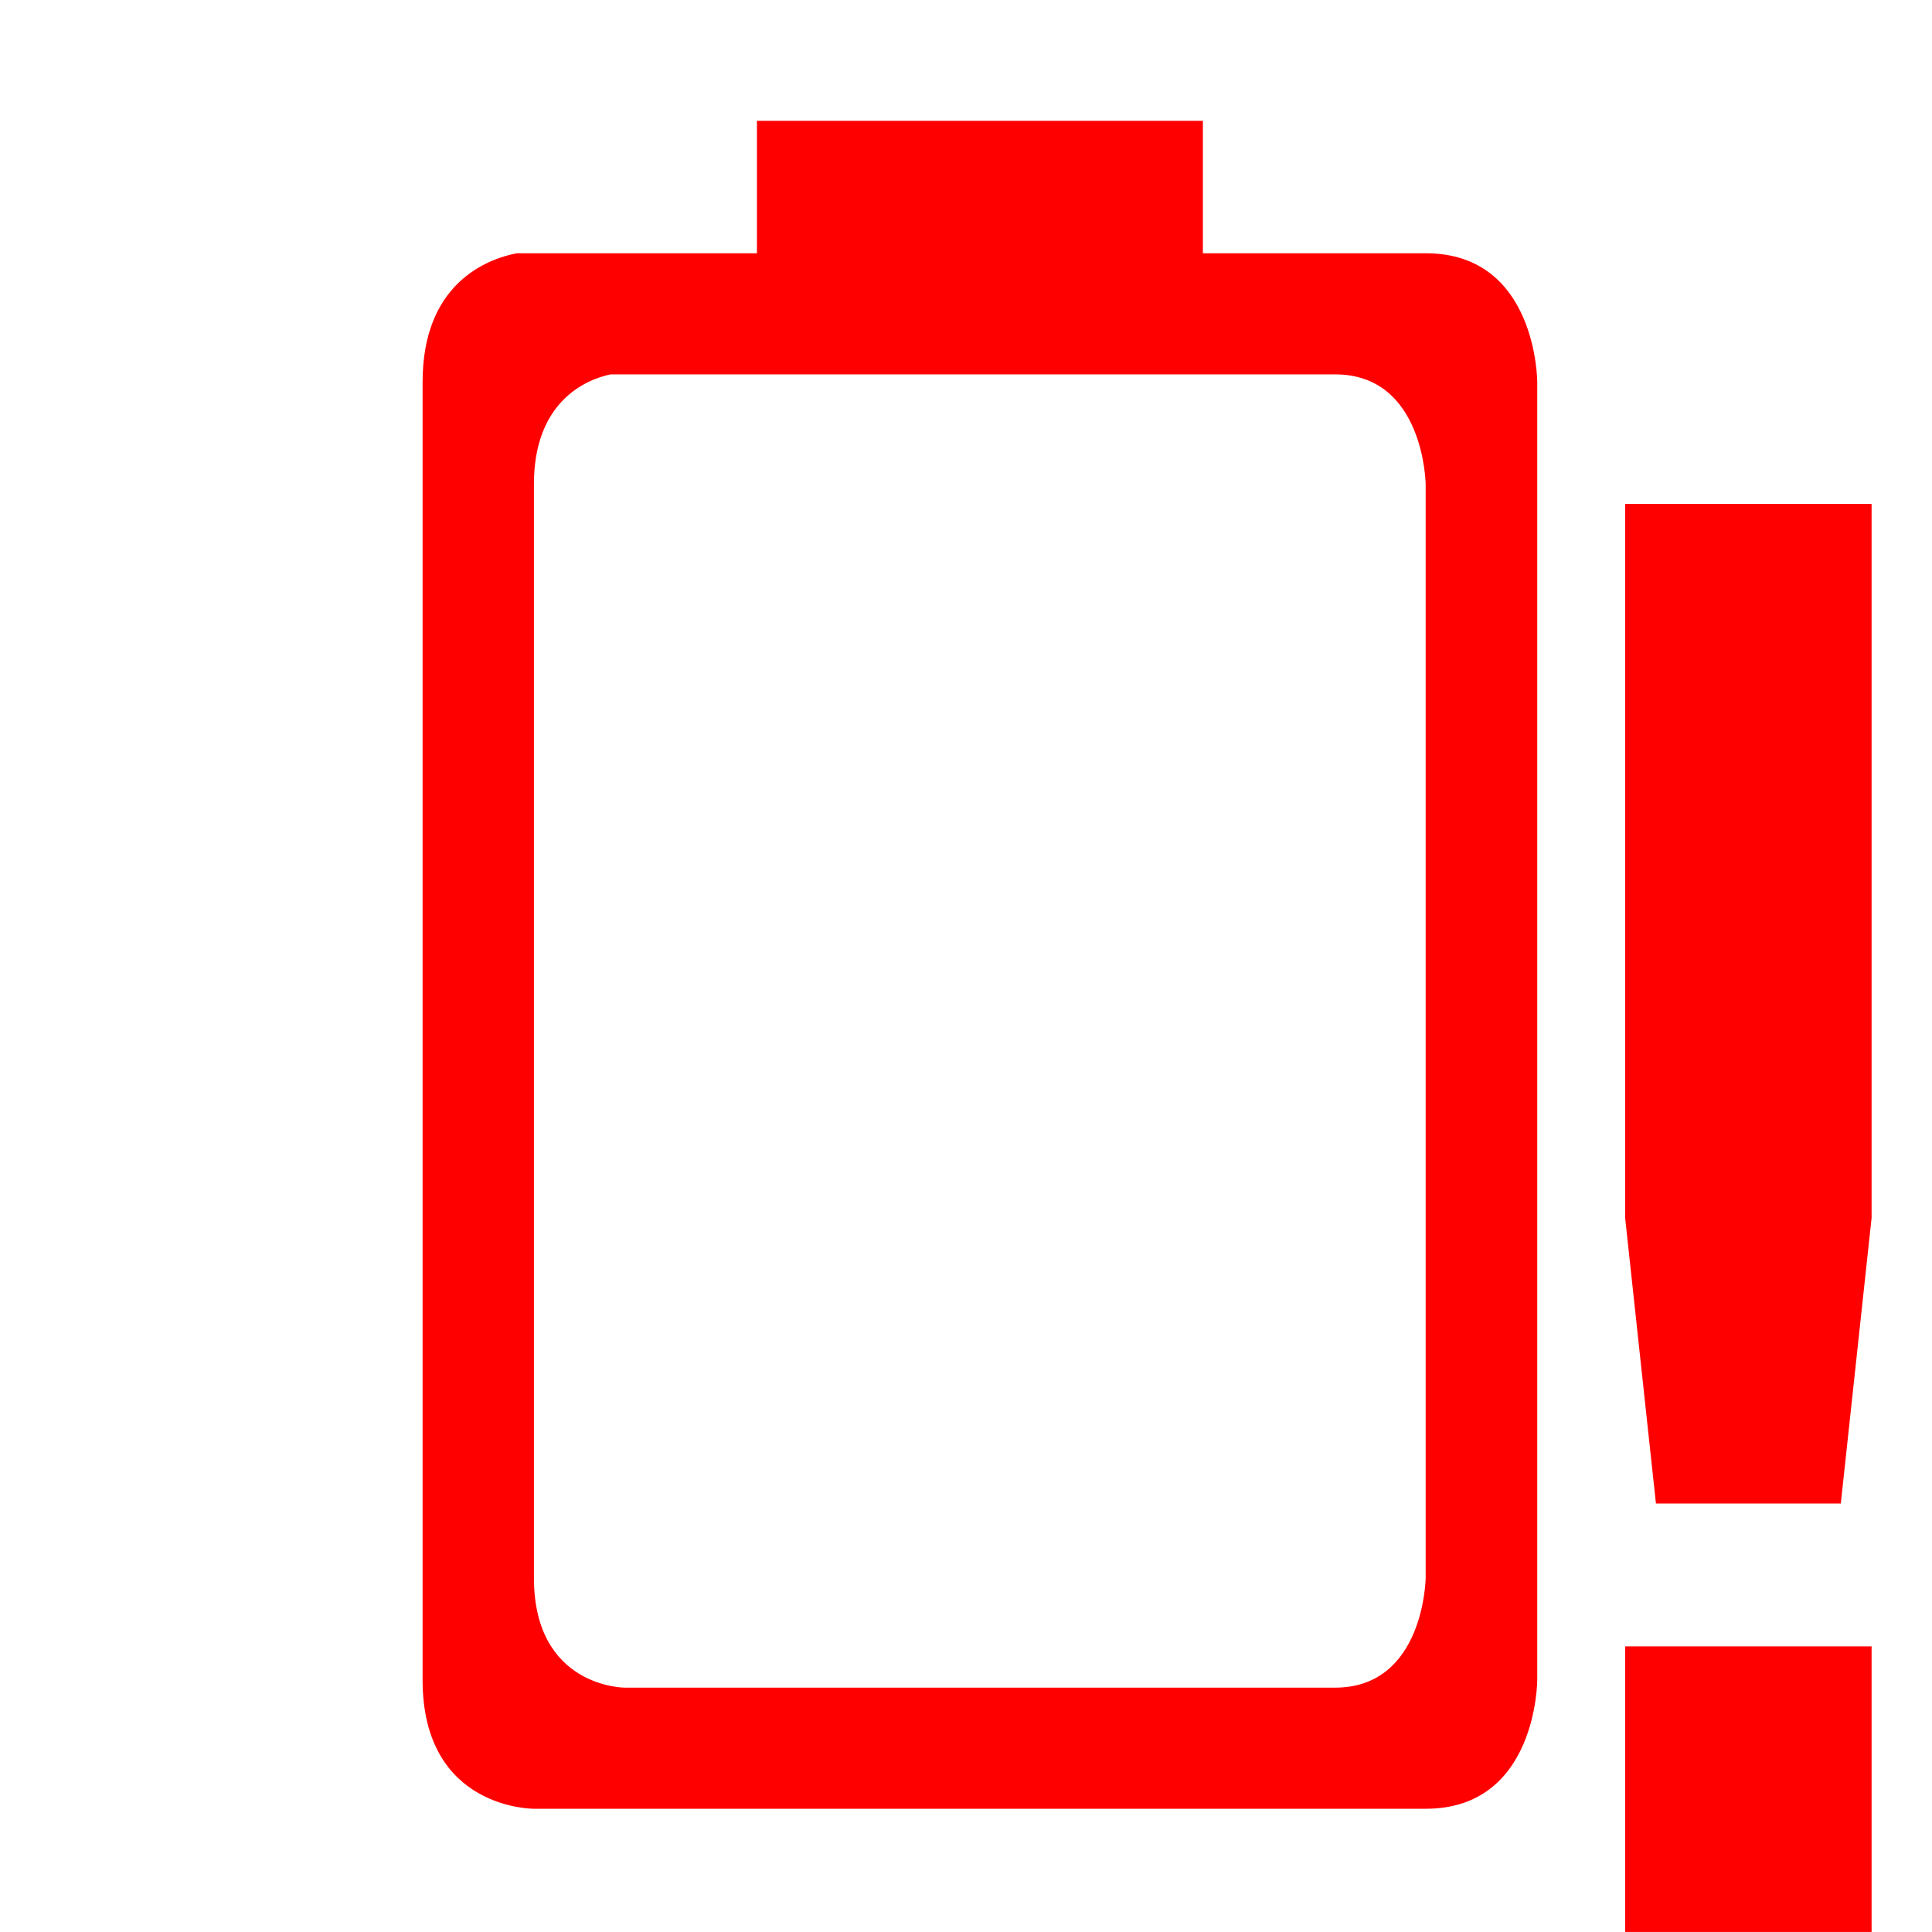
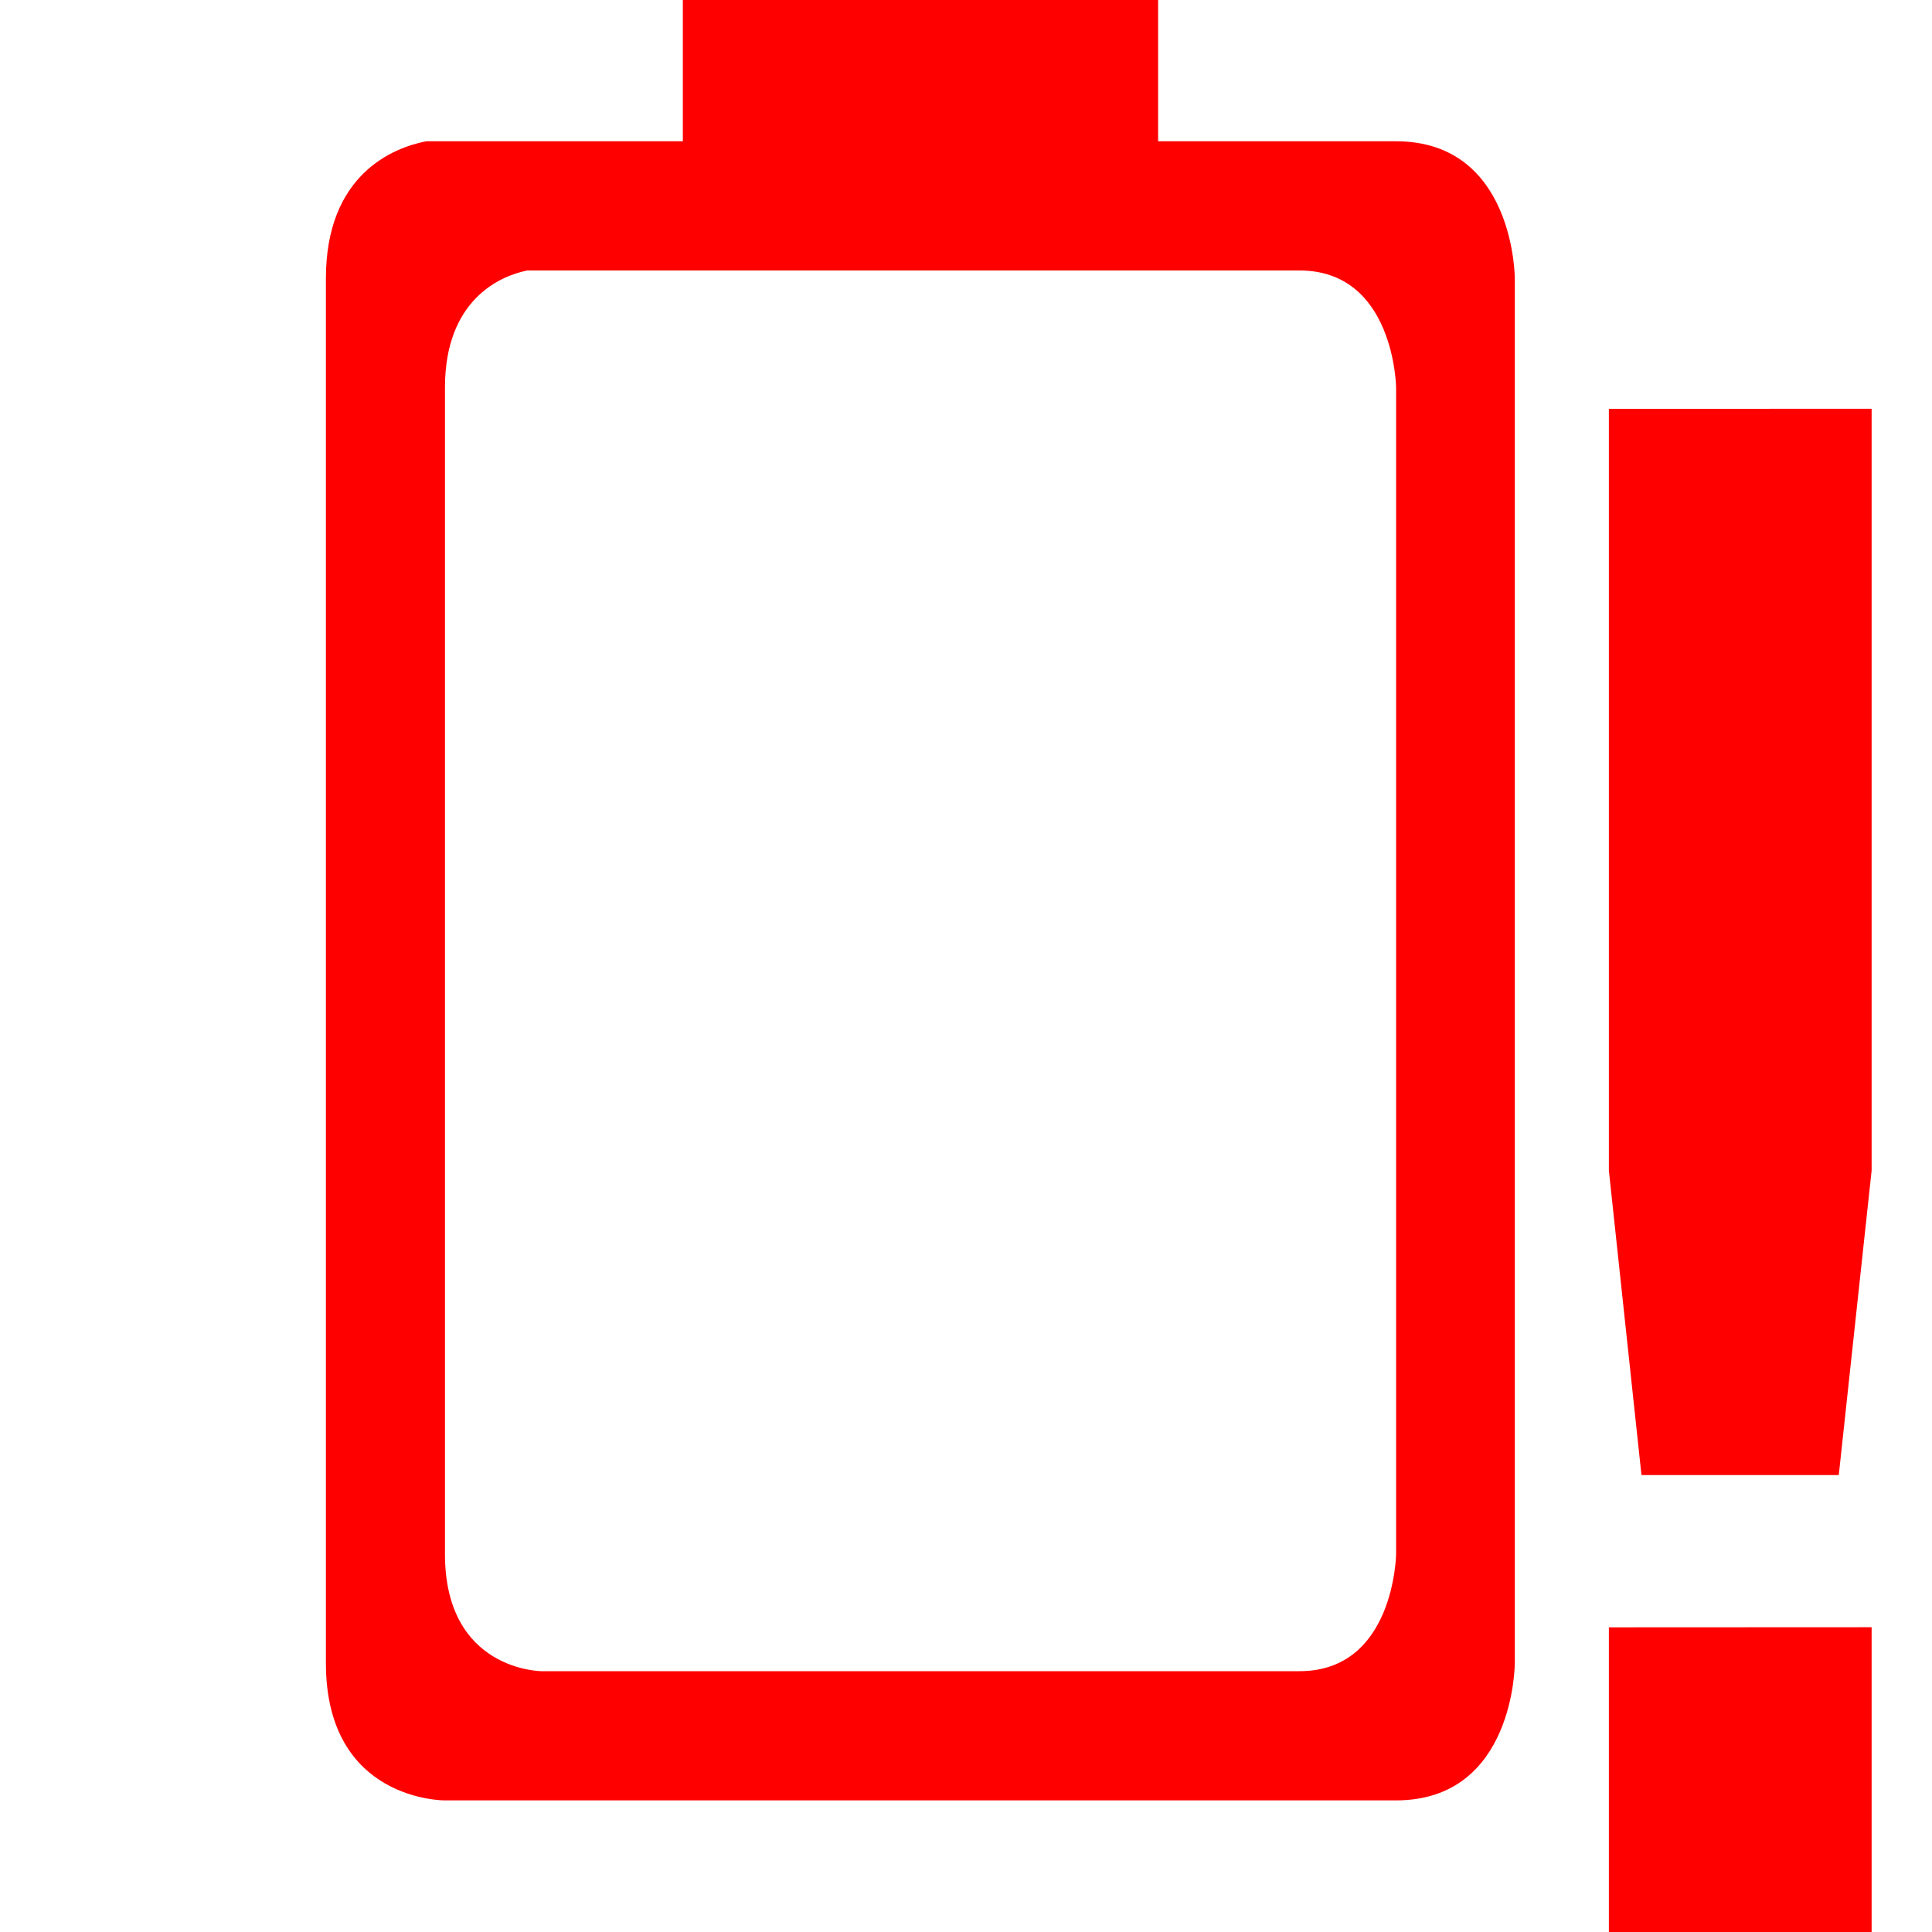
- <svg xmlns="http://www.w3.org/2000/svg" xmlns:ns1="http://www.openswatchbook.org/uri/2009/osb" width="16" version="1.1" style="enable-background:new" id="svg7384" height="16">
-   <defs id="defs7386">
-     <linearGradient ns1:paint="solid" id="linearGradient5606">
-       <stop style="stop-color:#000000;stop-opacity:1;" offset="0" id="stop5608" />
-     </linearGradient>
-     <filter id="filter7554" color-interpolation-filters="sRGB">
-       <feBlend mode="darken" in2="BackgroundImage" id="feBlend7556" />
-     </filter>
-   </defs>
-   <g transform="translate(-361.0002,368.0034)" style="display:inline" id="layer9">
-     <path id="path6156-1" d="m 367.269,-367.003 0,1.097 c -0.663,0 -1.343,0 -1.99,0 -0.26,0.051 -0.779,0.26 -0.779,1.066 l 0,10.75 c 0,1.075 0.923,1.066 0.923,1.066 l 7.385,0 c 0.923,0 0.923,-1.066 0.923,-1.066 l 0,-10.75 c 0,0 0,-1.066 -0.923,-1.066 -0.61,0 -1.227,0 -1.846,0 l 0,-1.097 -3.692,0 z m -1.212,2.1 c 1.959,0 4.01,-2e-5 6,0 0.738,0 0.75,0.909 0.75,0.909 l 0,9.058 c 0,0 -0.011,0.909 -0.75,0.909 l -5.885,0 c 0,0 -0.75,-0.002 -0.75,-0.909 l 0,-9.058 c 0,-0.681 0.427,-0.866 0.635,-0.909 z" style="display:inline;fill:#ff0000;fill-opacity:1;stroke:none;enable-background:new" />
-     <path style="fill:#ff0000;fill-opacity:1;stroke:none" id="path7562" d="m 374.459,-363.83 0,5.913 0.255,2.365 1.531,0 0.255,-2.365 0,-5.913 z m 0,9.461 0,2.365 2.041,0 0,-2.365 z" class="error" />
-   </g>
-   <g transform="translate(-361.0002,368.0034)" style="display:inline;filter:url(#filter7554)" id="layer10" />
-   <g transform="translate(-120,-248.9966)" style="display:inline" id="layer1" />
-   <g transform="translate(-361.0002,368.0034)" style="display:inline" id="layer14" />
-   <g transform="translate(-361.0002,368.0034)" style="display:inline" id="layer15" />
-   <g transform="translate(-361.0002,368.0034)" style="display:inline" id="g71291" />
-   <g transform="translate(-120,-98.99664)" style="display:inline" id="layer2" />
-   <g transform="translate(-120,-98.99664)" style="display:inline" id="g6058" />
-   <g transform="translate(-361.0002,368.0034)" style="display:inline" id="layer12" />
+ <svg xmlns="http://www.w3.org/2000/svg" width="16" height="16">
+   <path d="M5.655 0v1.17H3.53c-.277.053-.831.277-.831 1.136v11.467c0 1.146.985 1.137.985 1.137h7.877c.984 0 .984-1.137.984-1.137V2.306s0-1.136-.984-1.136h-1.97V0ZM4.362 2.24h6.4c.787 0 .8.969.8.969v9.661s-.013.97-.8.97H4.485s-.8-.002-.8-.97V3.21c0-.726.455-.924.677-.969m8.962 1.145v6.308l.27 2.522h1.634l.272-2.522V3.385Zm0 10.091V16H15.5v-2.524z" style="fill:red" />
</svg>
